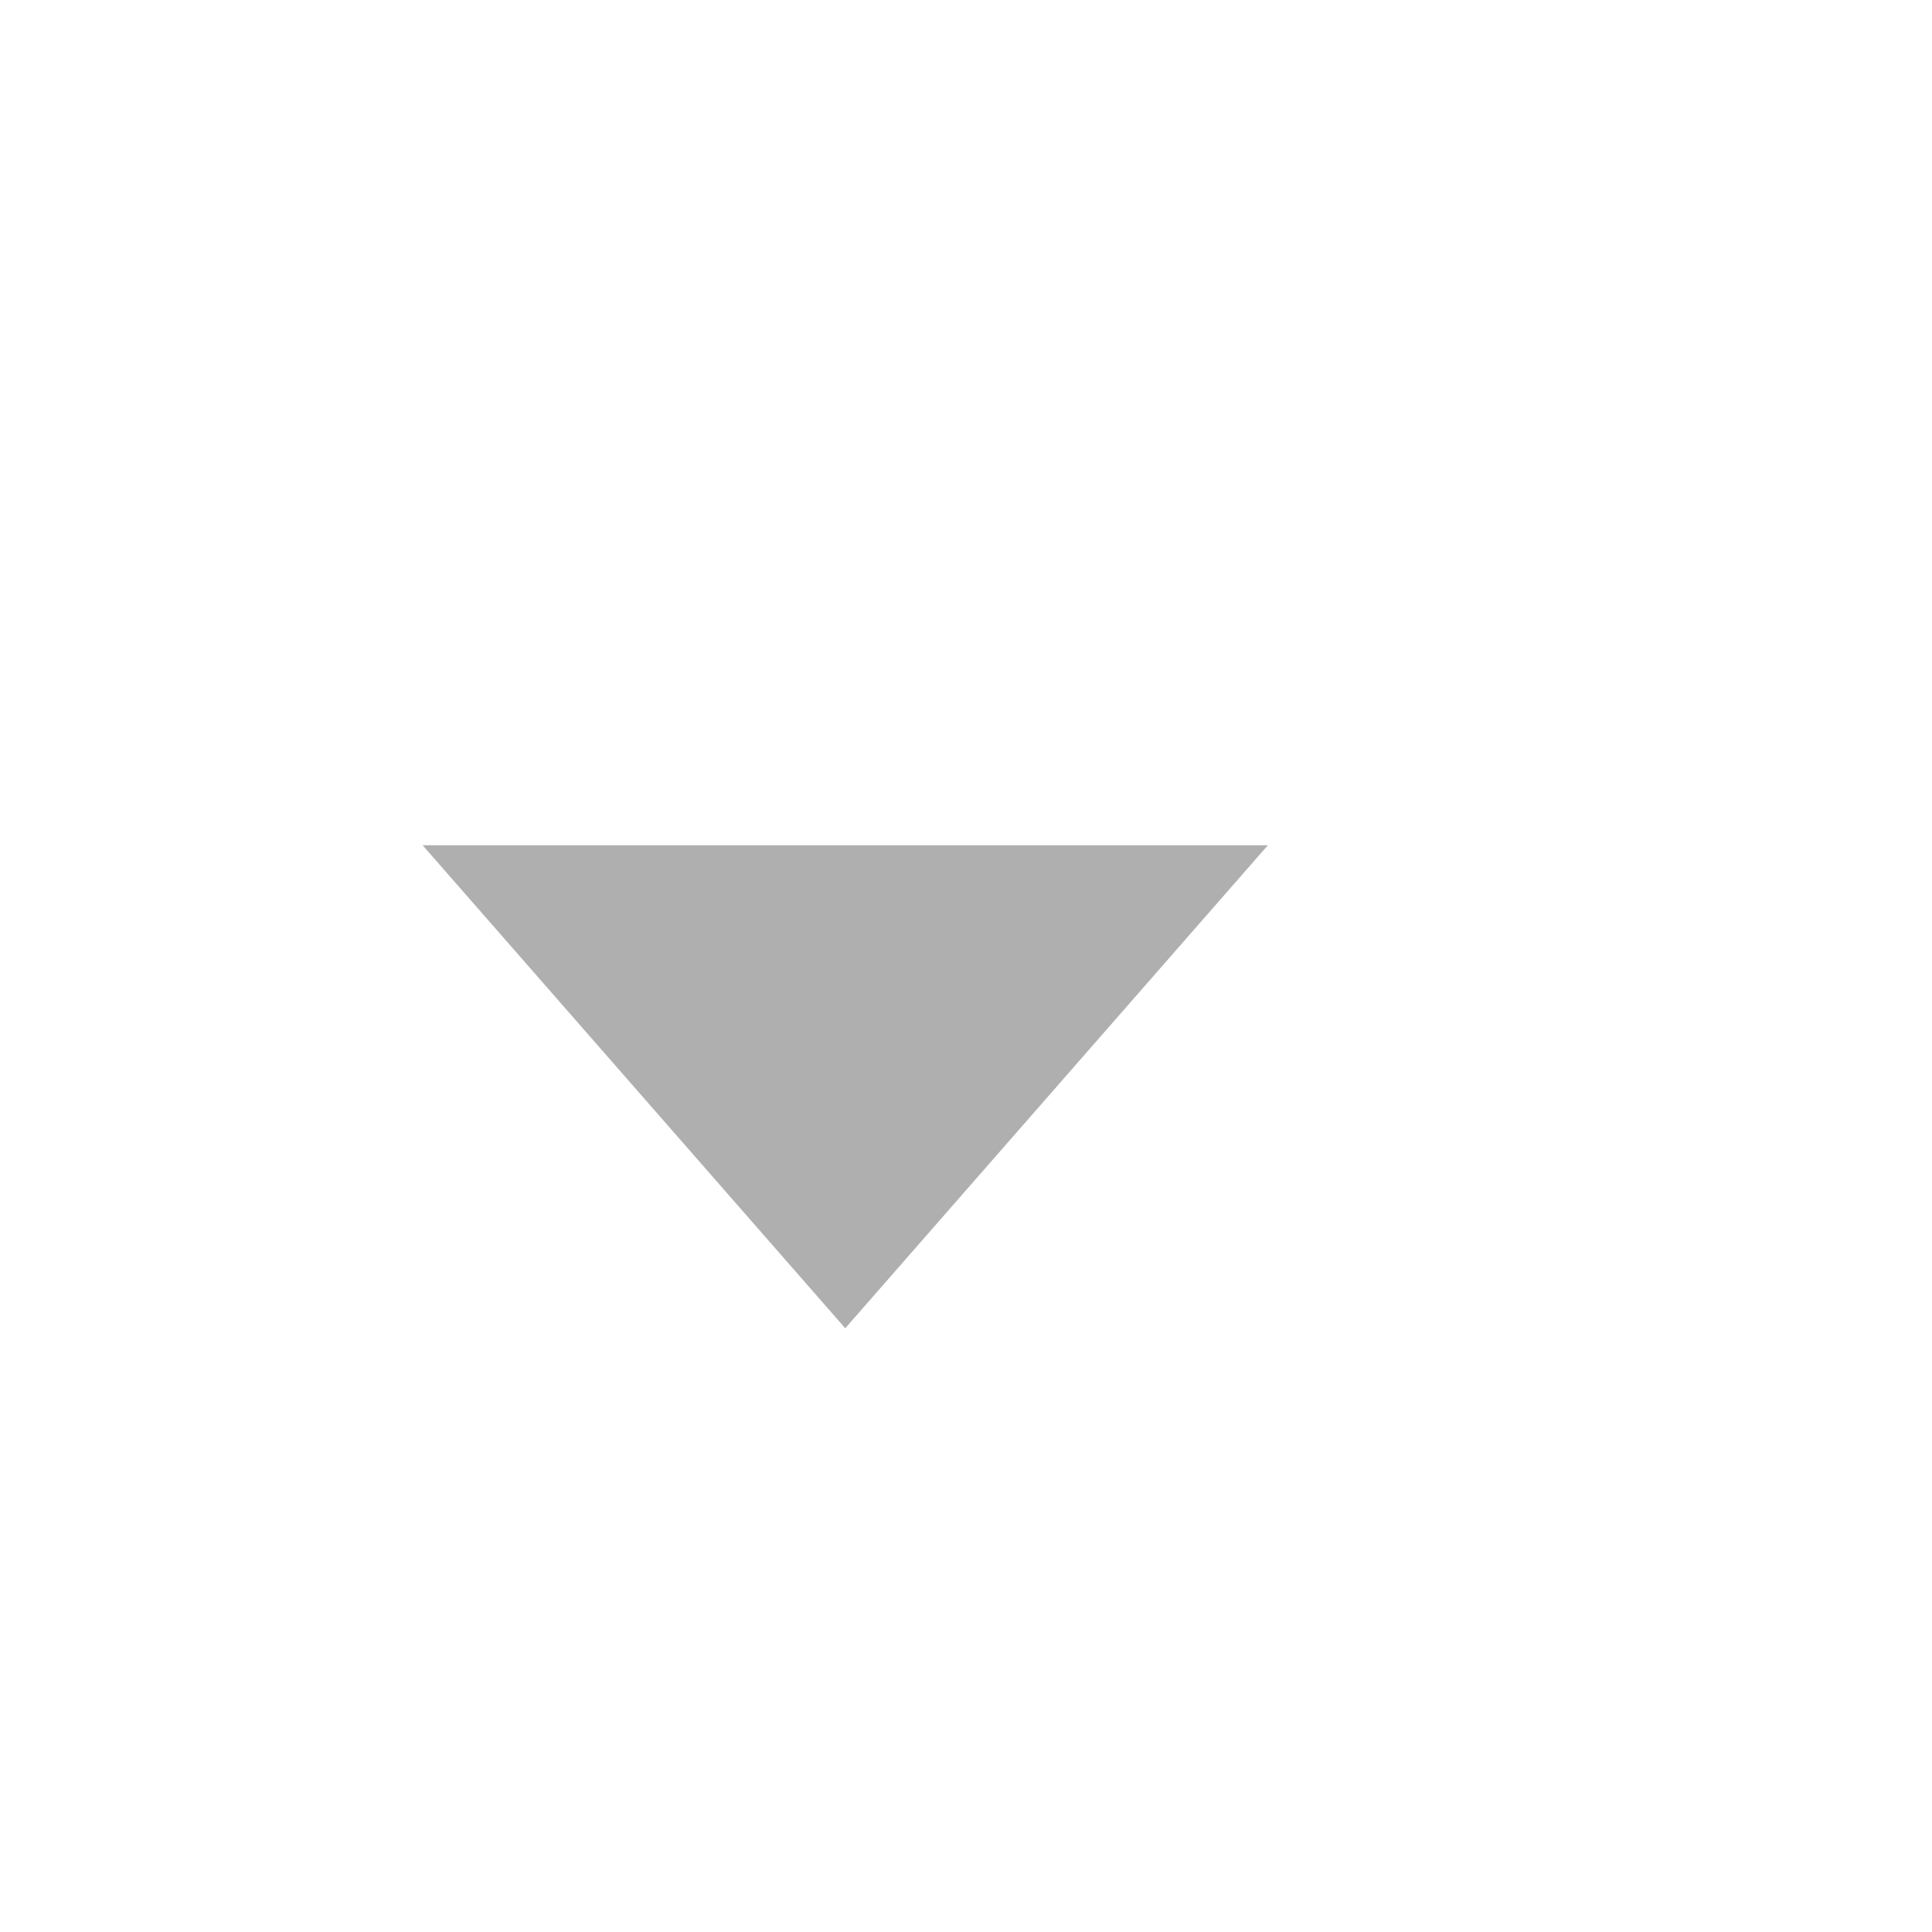
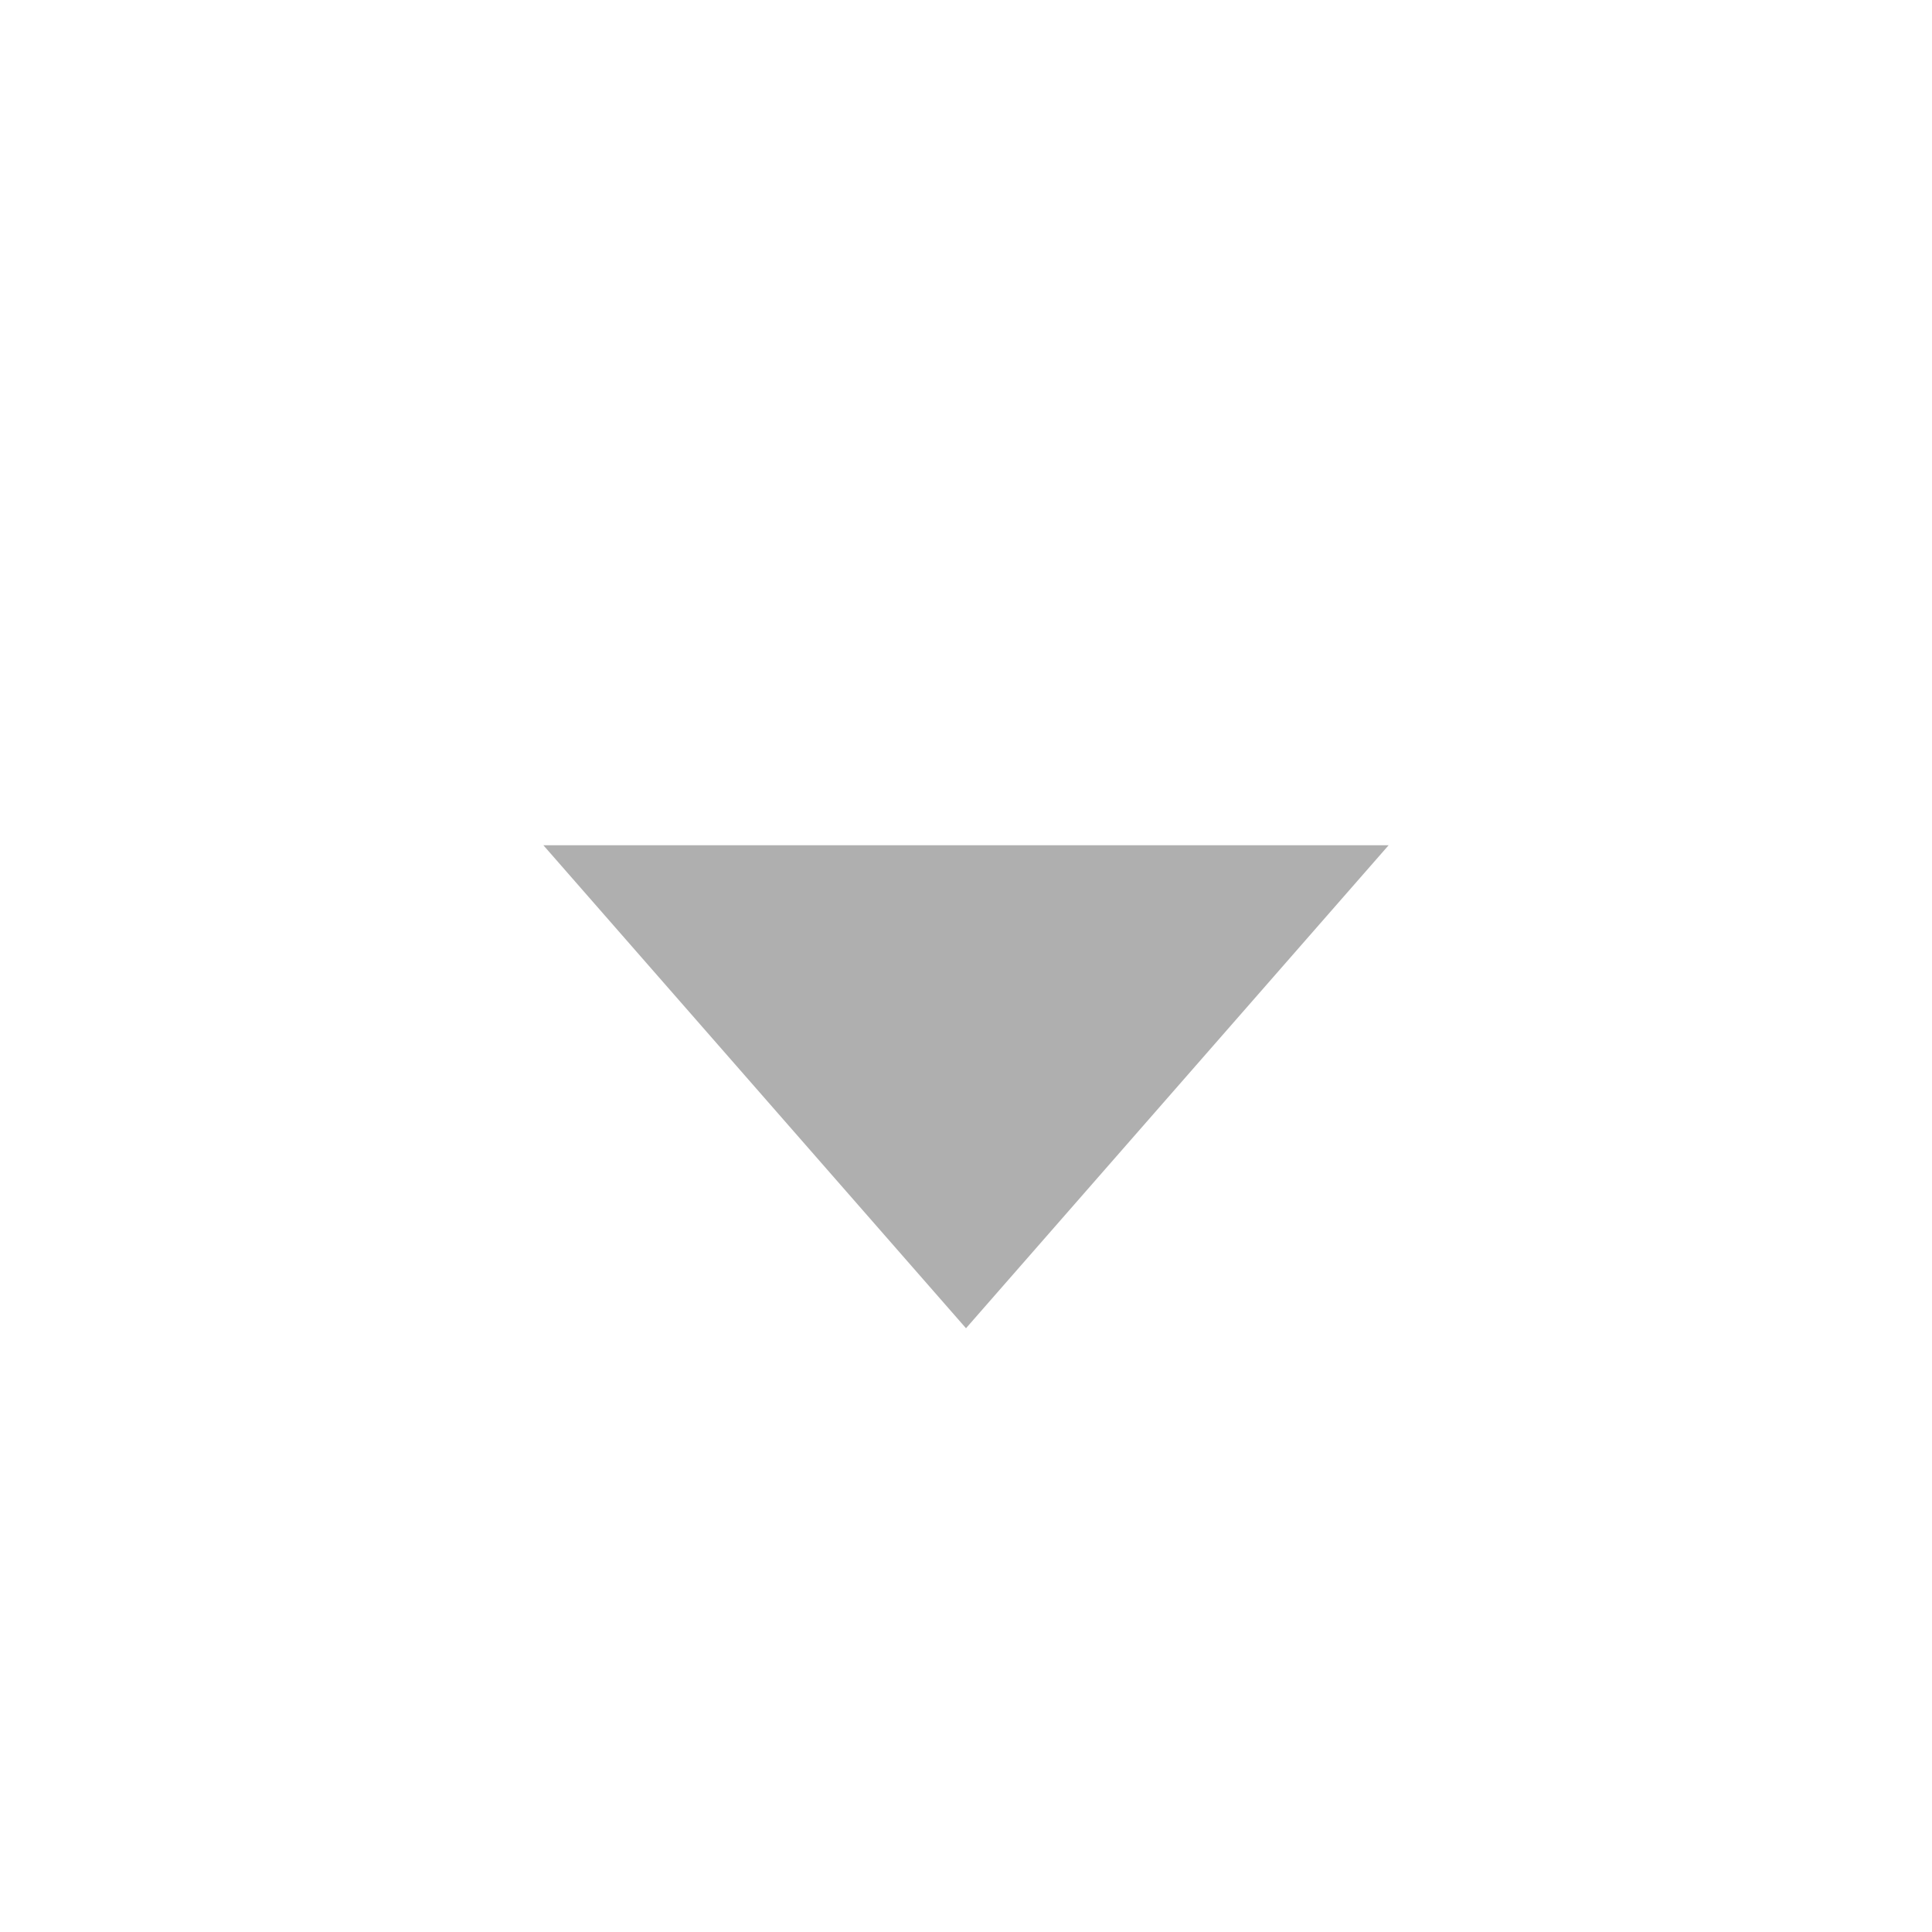
- <svg xmlns="http://www.w3.org/2000/svg" id="svg4489" version="1.1" viewBox="0 0 16 16" height="100%" width="100%">
+ <svg xmlns="http://www.w3.org/2000/svg" width="100%" height="100%" viewBox="0 0 16 16" version="1.1" id="svg4489">
  <defs id="defs4483" />
-   <g transform="translate(0,-1106.52)" id="layer1" />
-   <path id="path2" style="clip-rule:evenodd;fill:#000000;fill-opacity:0.314;fill-rule:evenodd;stroke-width:1;stroke-linejoin:round;stroke-miterlimit:1.414" d="M 9.722,7 H 4.278 3.5 L 7,11 10.5,7 Z" />
+   <g id="layer1" transform="translate(0,-1106.52)" />
+   <path d="M 10.722,7 H 5.278 4.5 L 8,11 11.5,7 Z" style="clip-rule:evenodd;fill:#000000;fill-opacity:0.314;fill-rule:evenodd;stroke-width:1;stroke-linejoin:round;stroke-miterlimit:1.414" id="path2" />
</svg>
